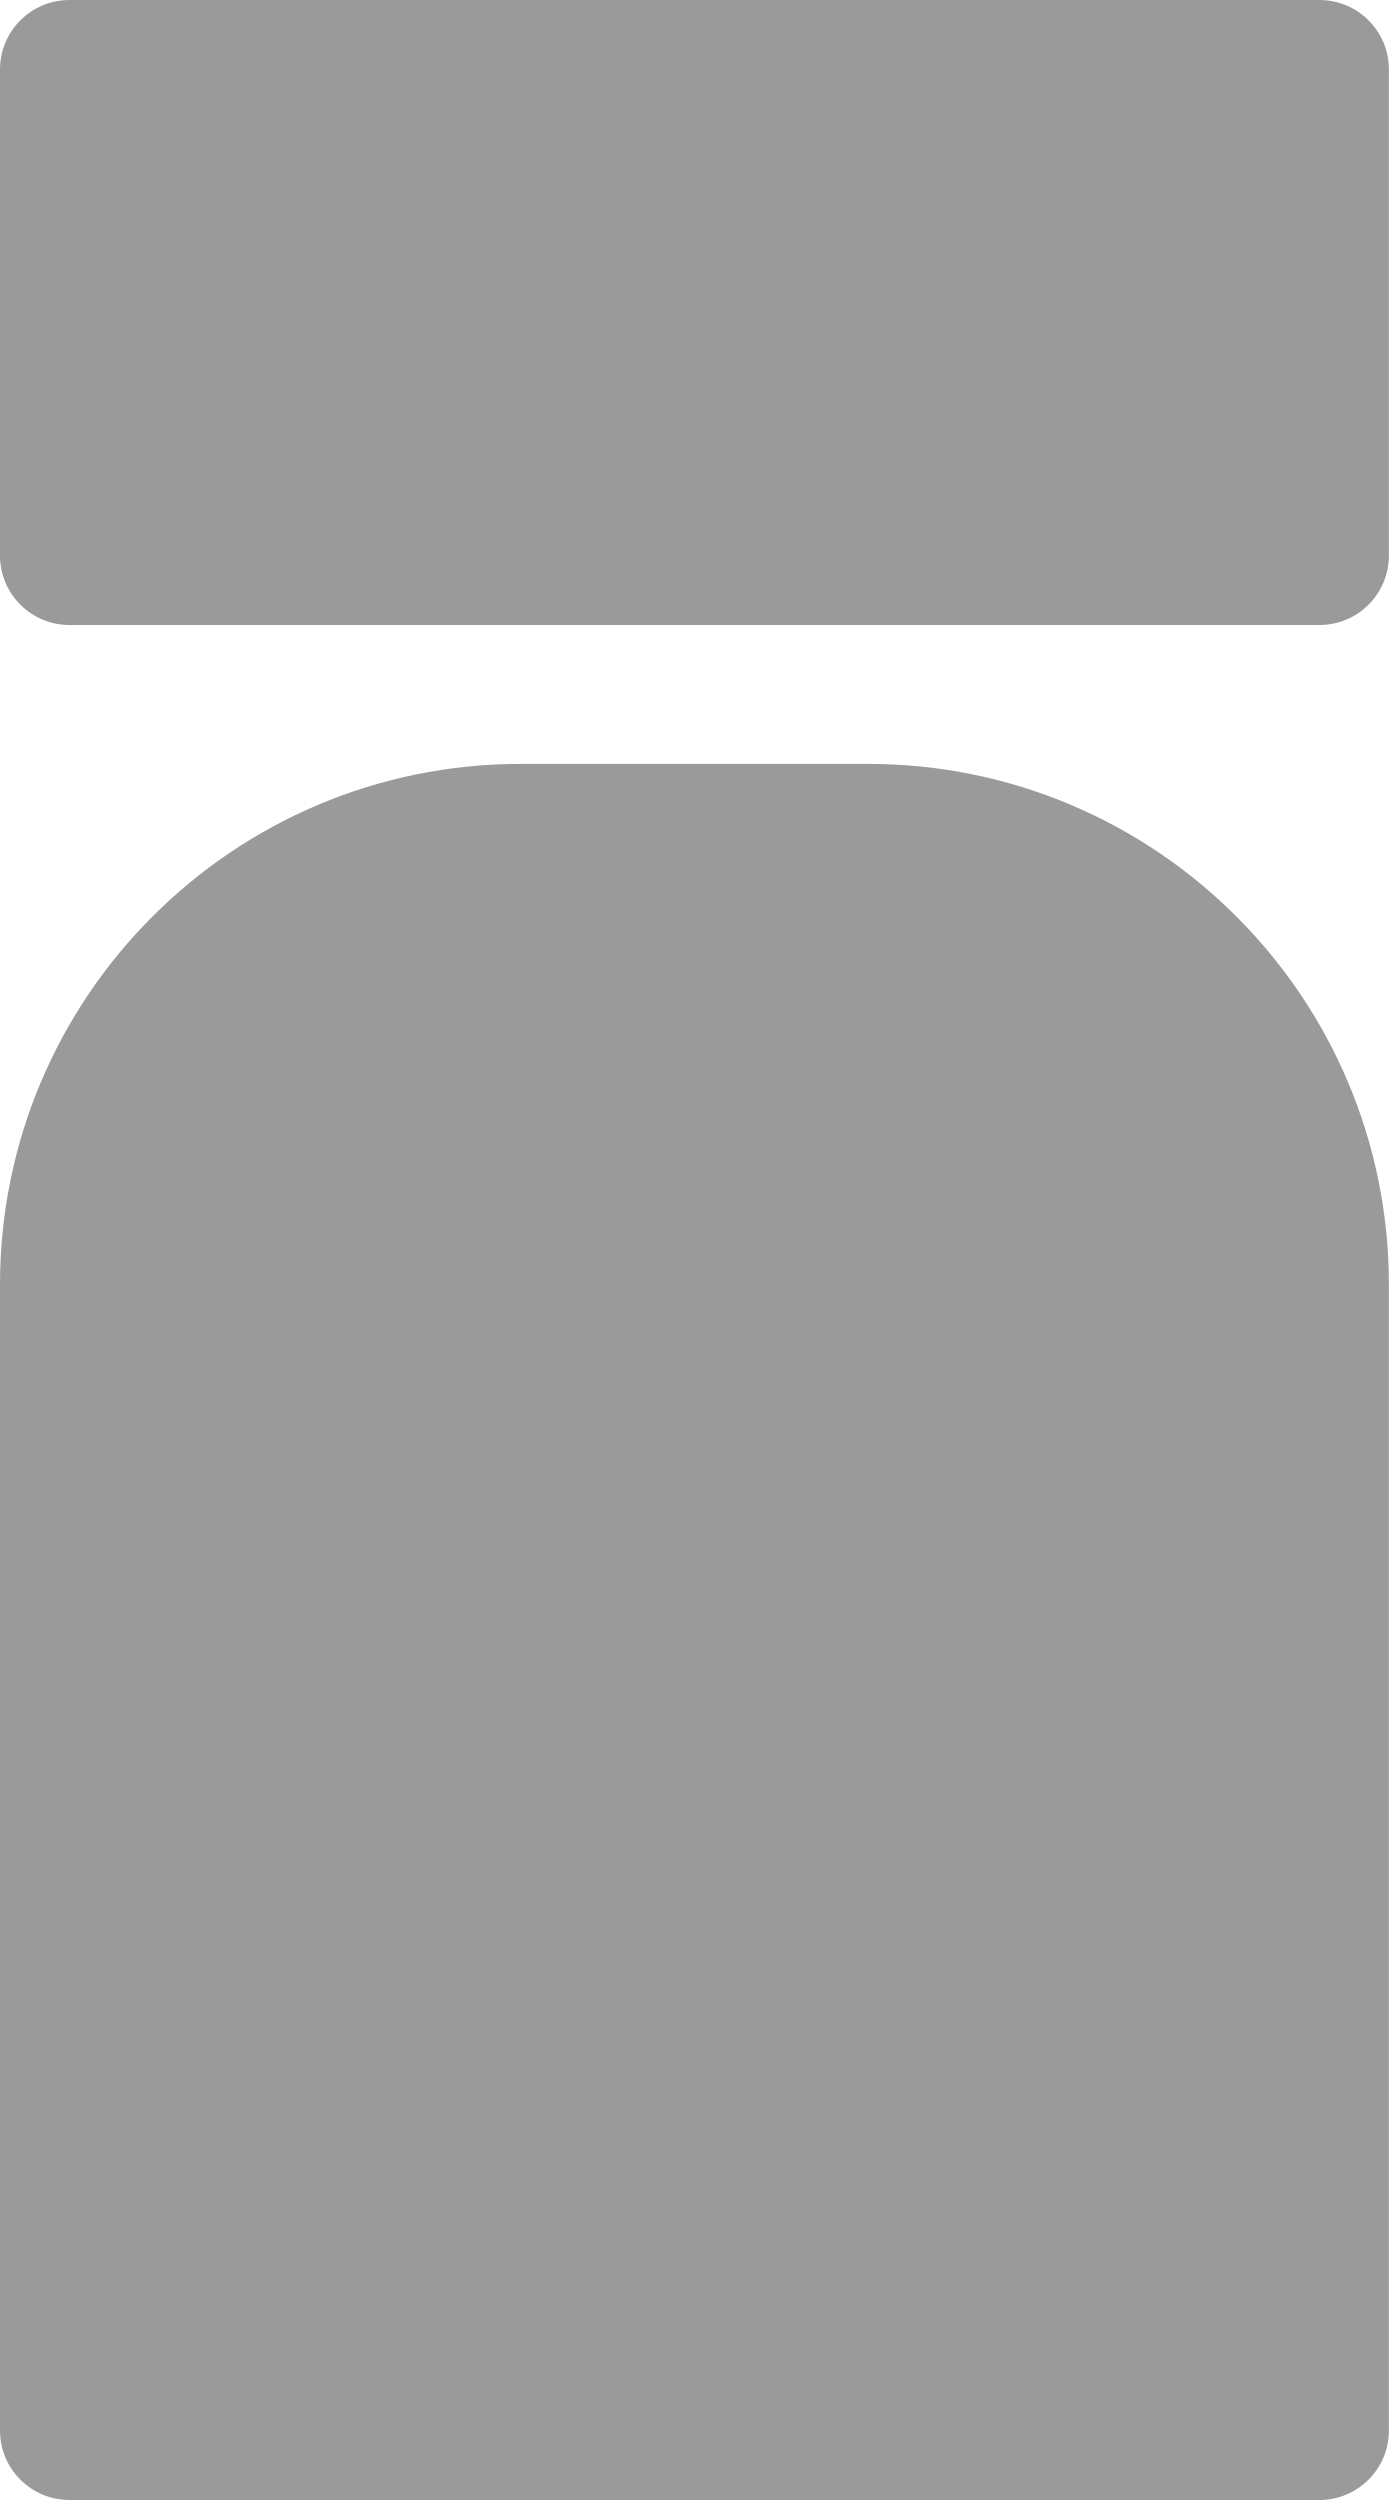
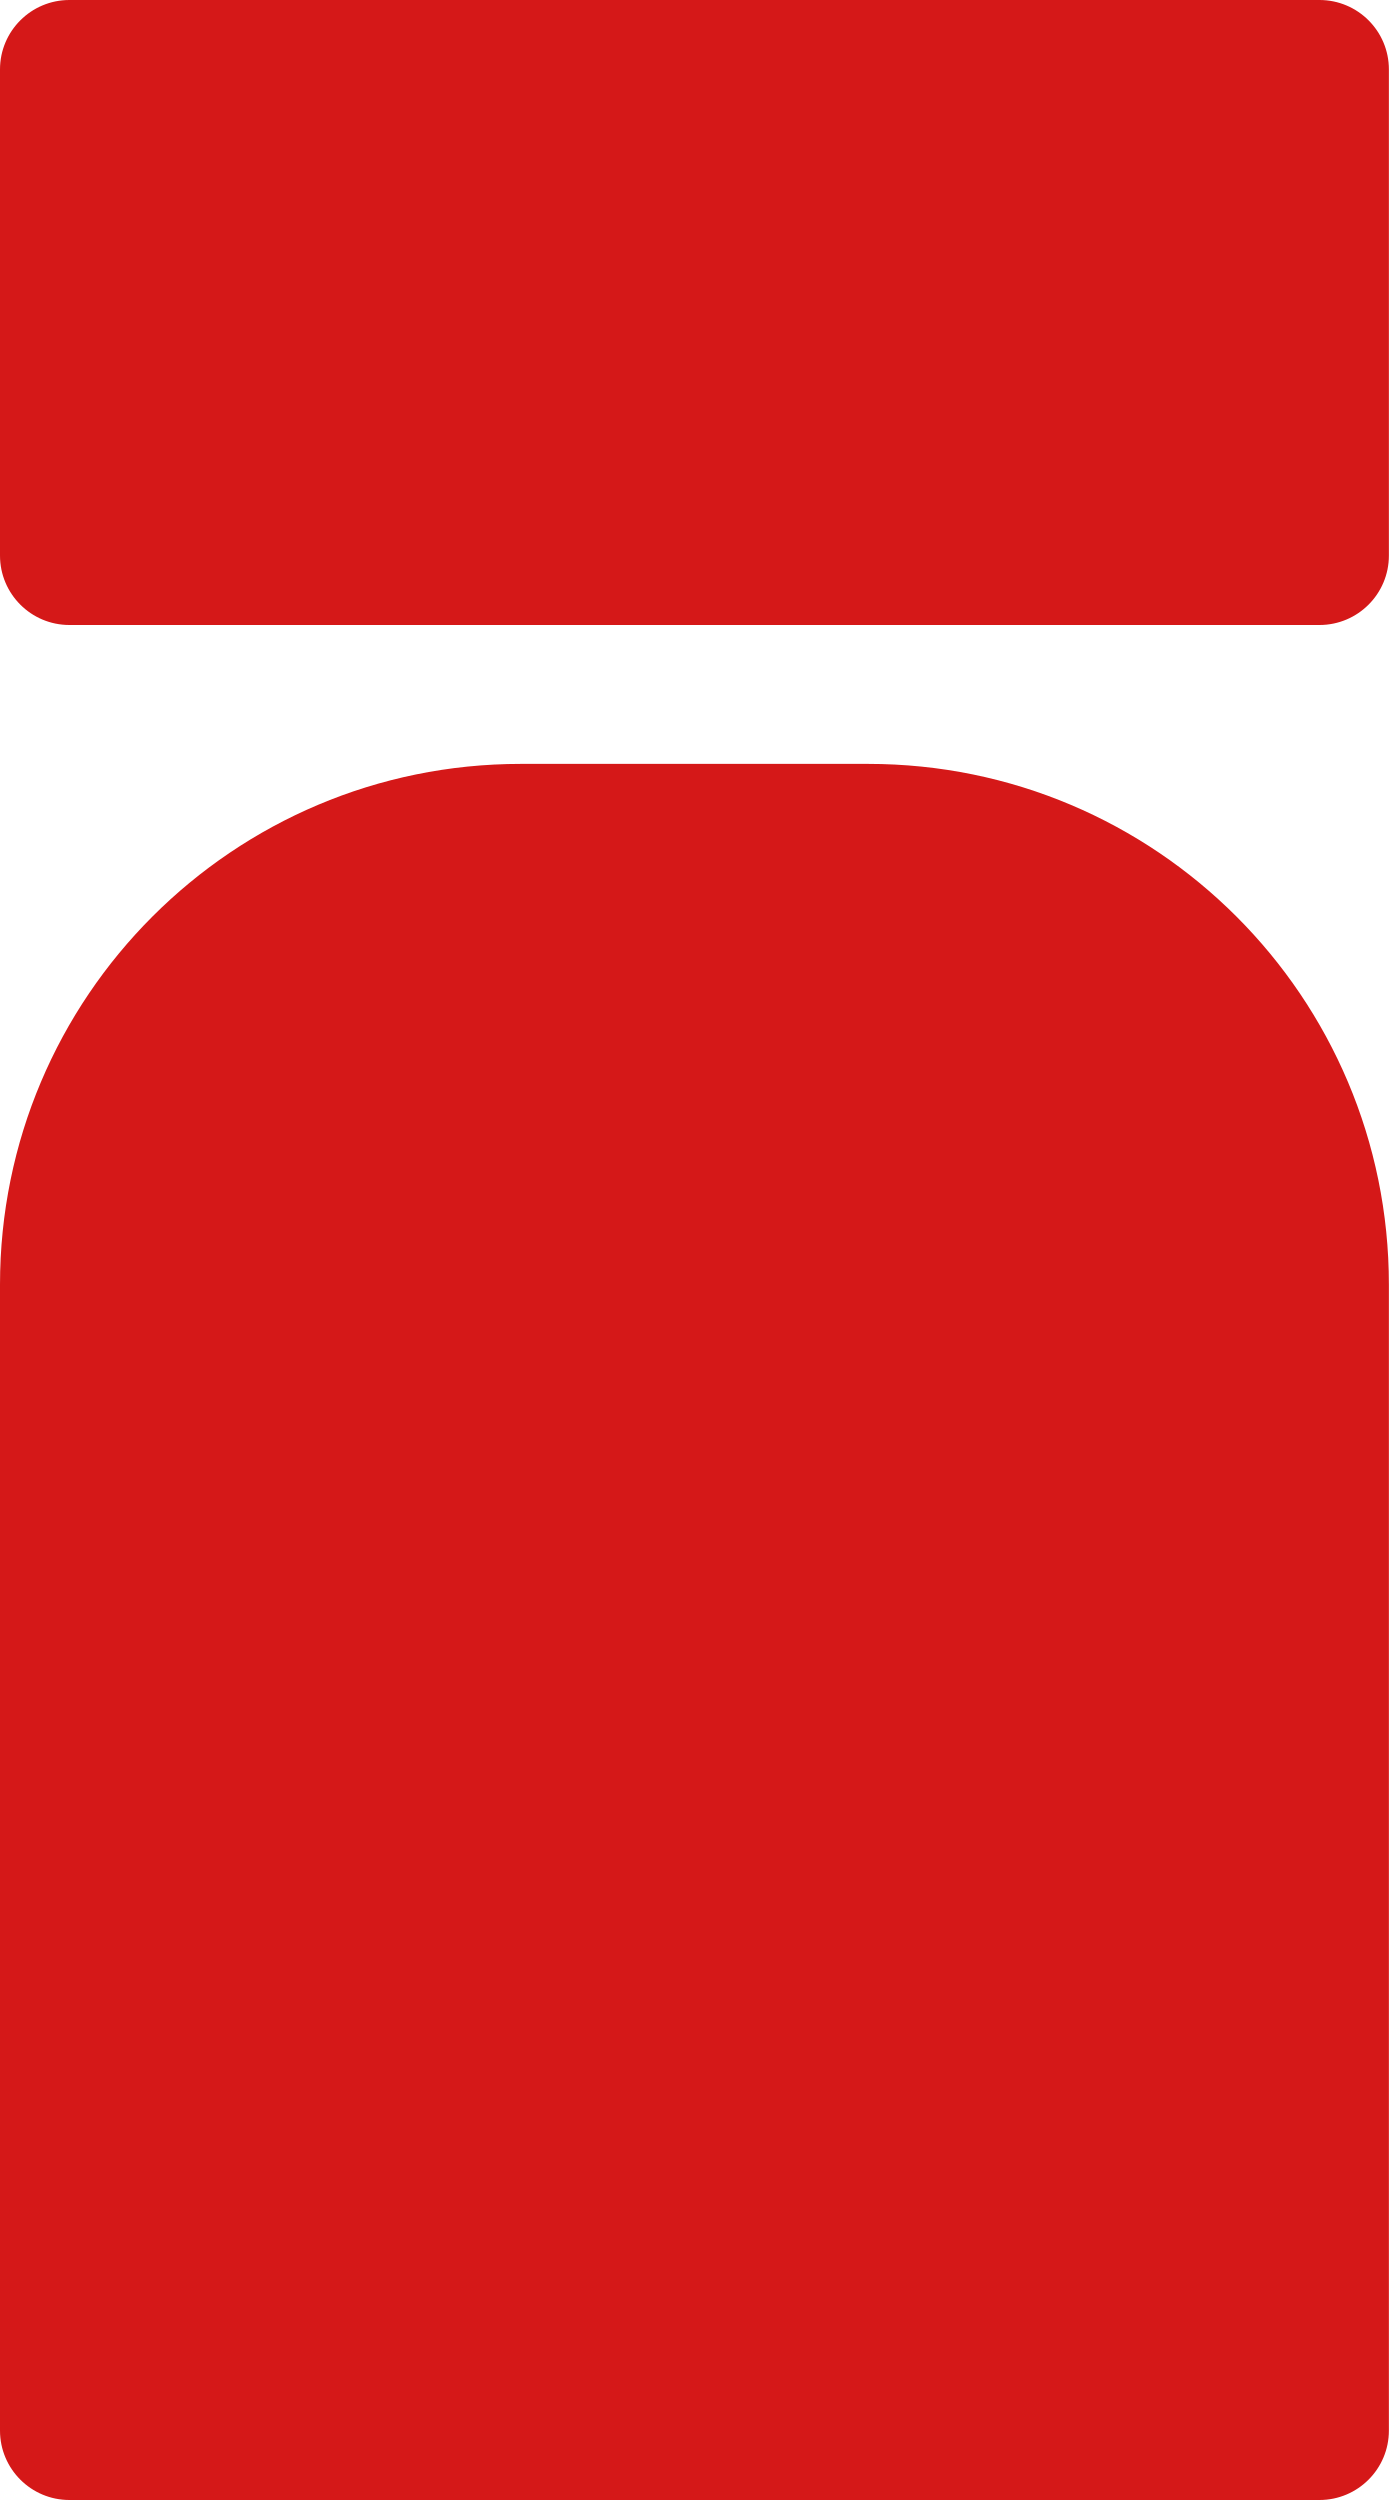
<svg xmlns="http://www.w3.org/2000/svg" viewBox="0 0 40 72">
  <defs>
-     <style>.cls-1{fill:#9A9A9B;}</style>
+     <style>.cls-1{fill:#d51818;}</style>
  </defs>
  <g id="レイヤー_2" data-name="レイヤー 2">
    <g id="_1" data-name="1">
      <path class="cls-1" d="M15,22A15,15,0,0,0,0,37V70a2,2,0,0,0,2,2H38a2,2,0,0,0,2-2V37A15,15,0,0,0,25,22H15" />
      <path class="cls-1" d="M38,0H2A2,2,0,0,0,0,2V16a2,2,0,0,0,2,2H38a2,2,0,0,0,2-2V2A2,2,0,0,0,38,0Z" />
    </g>
  </g>
</svg>
